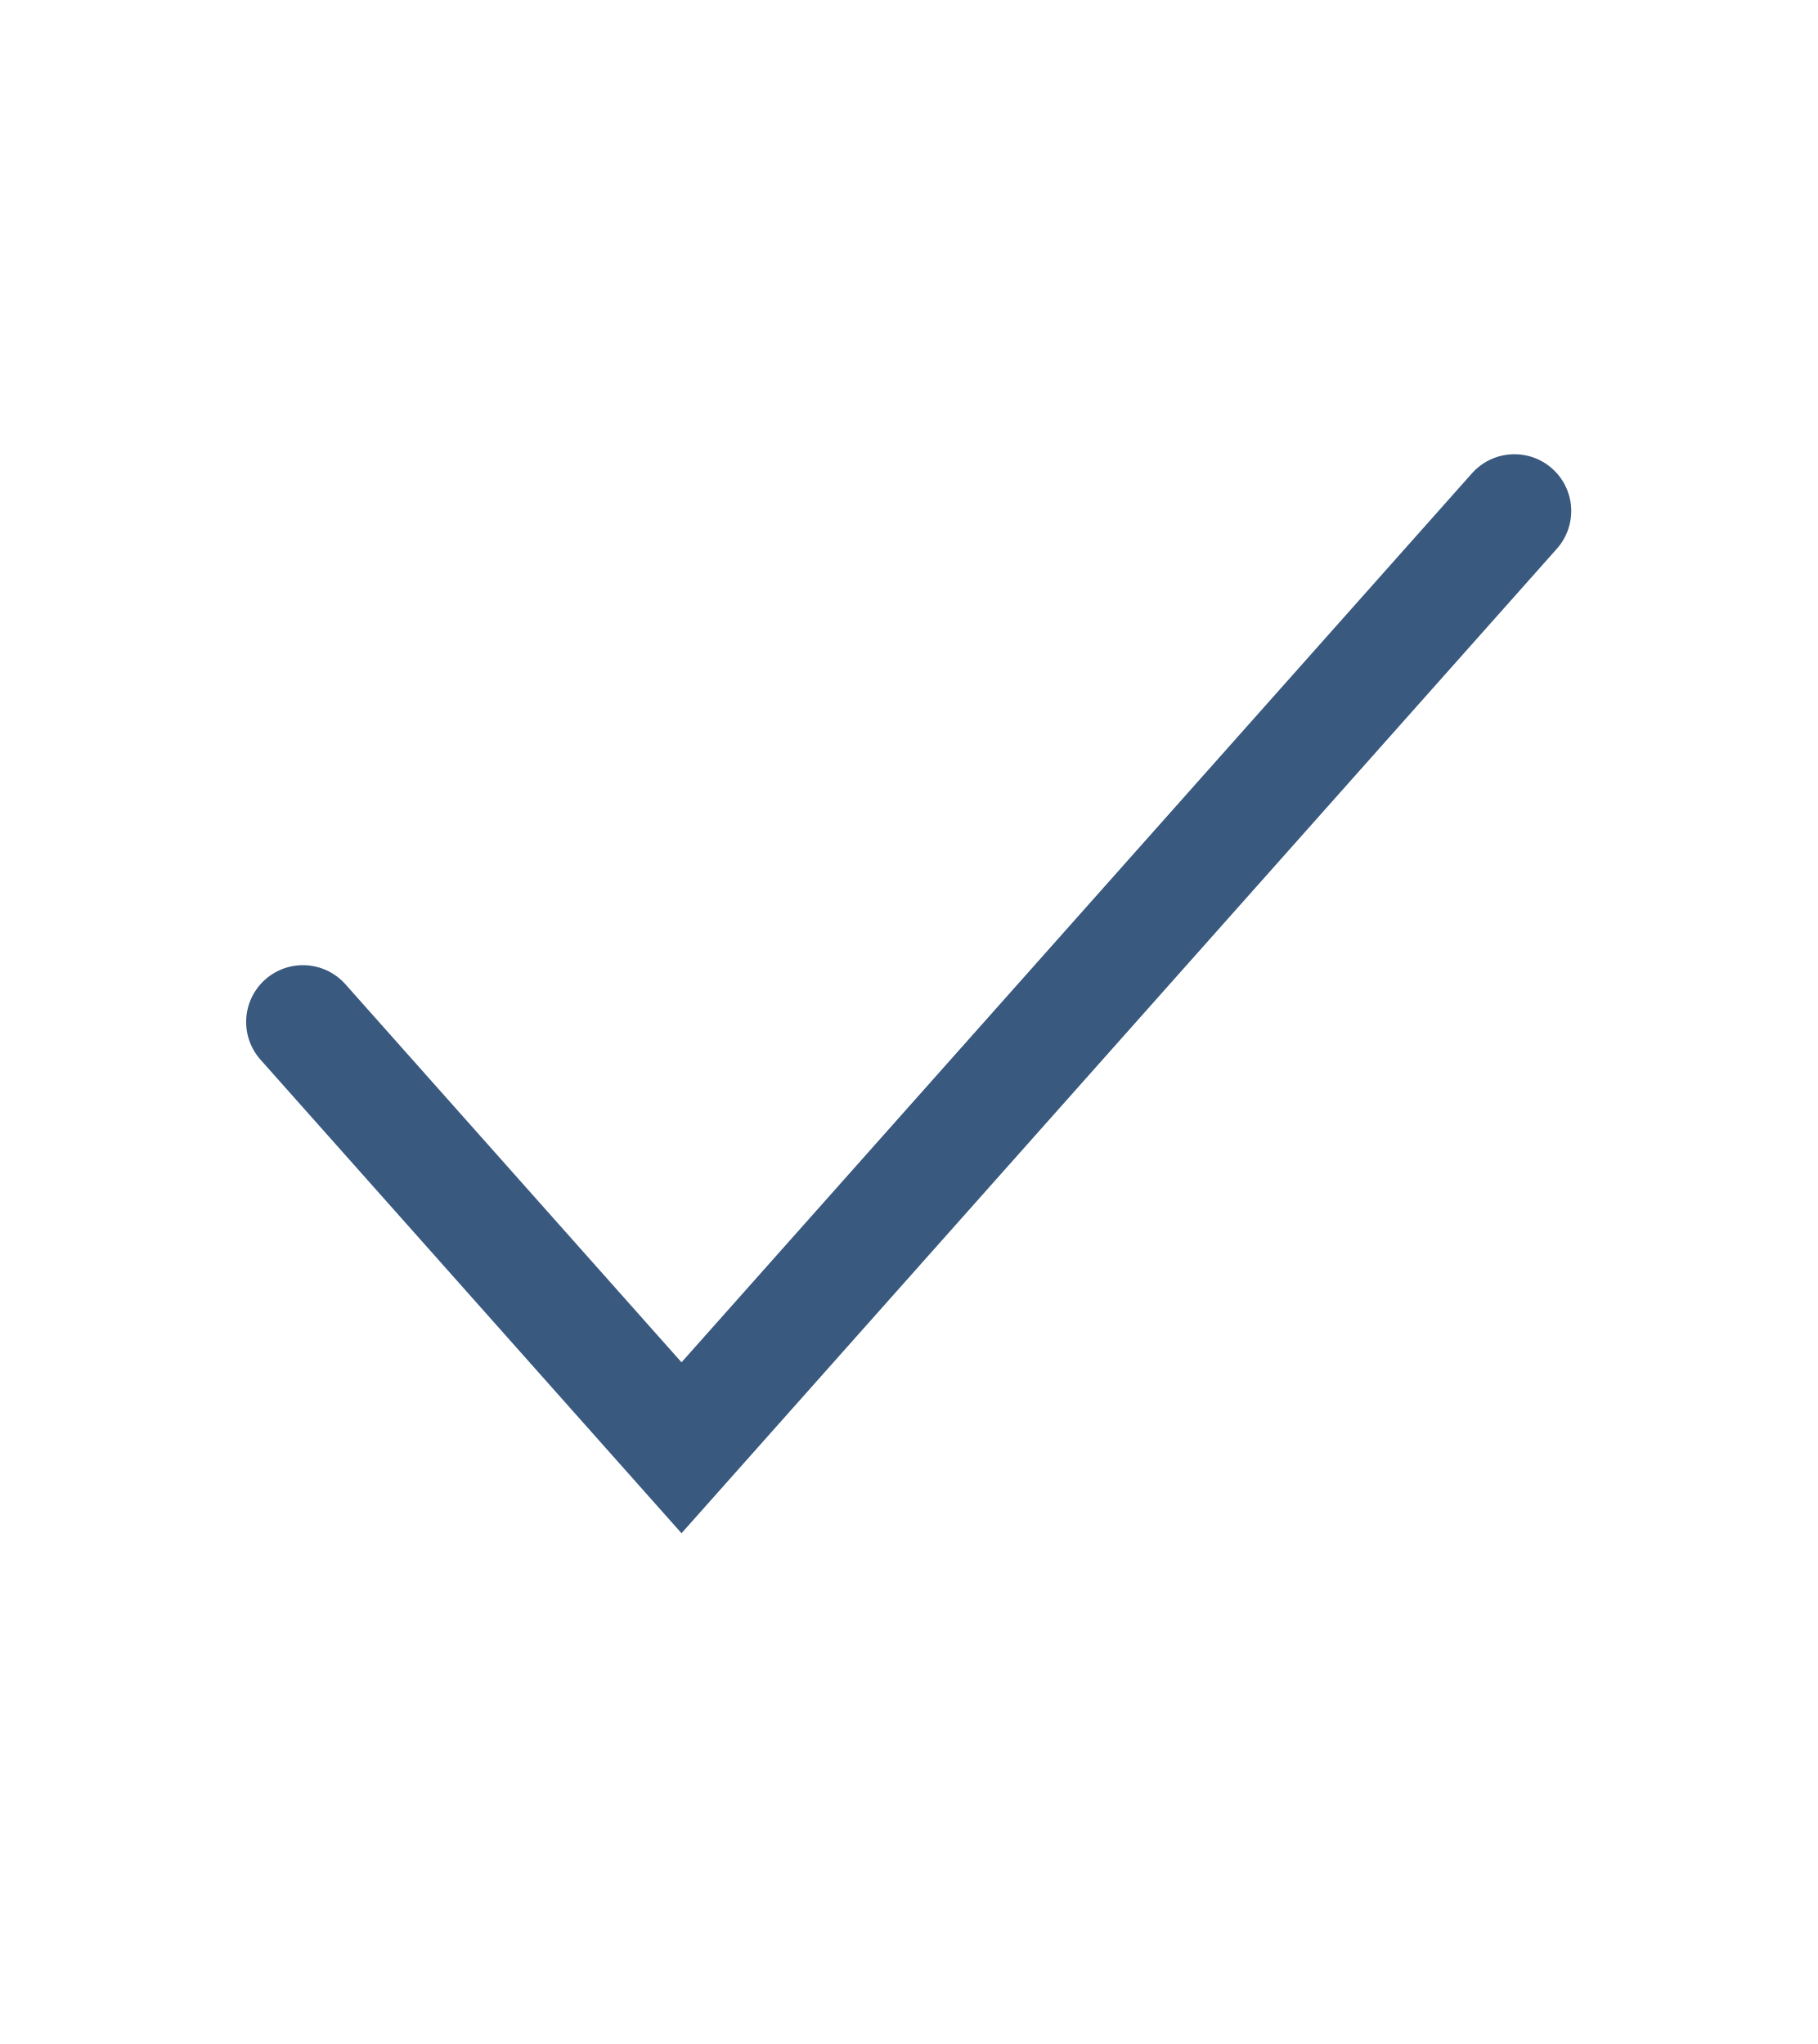
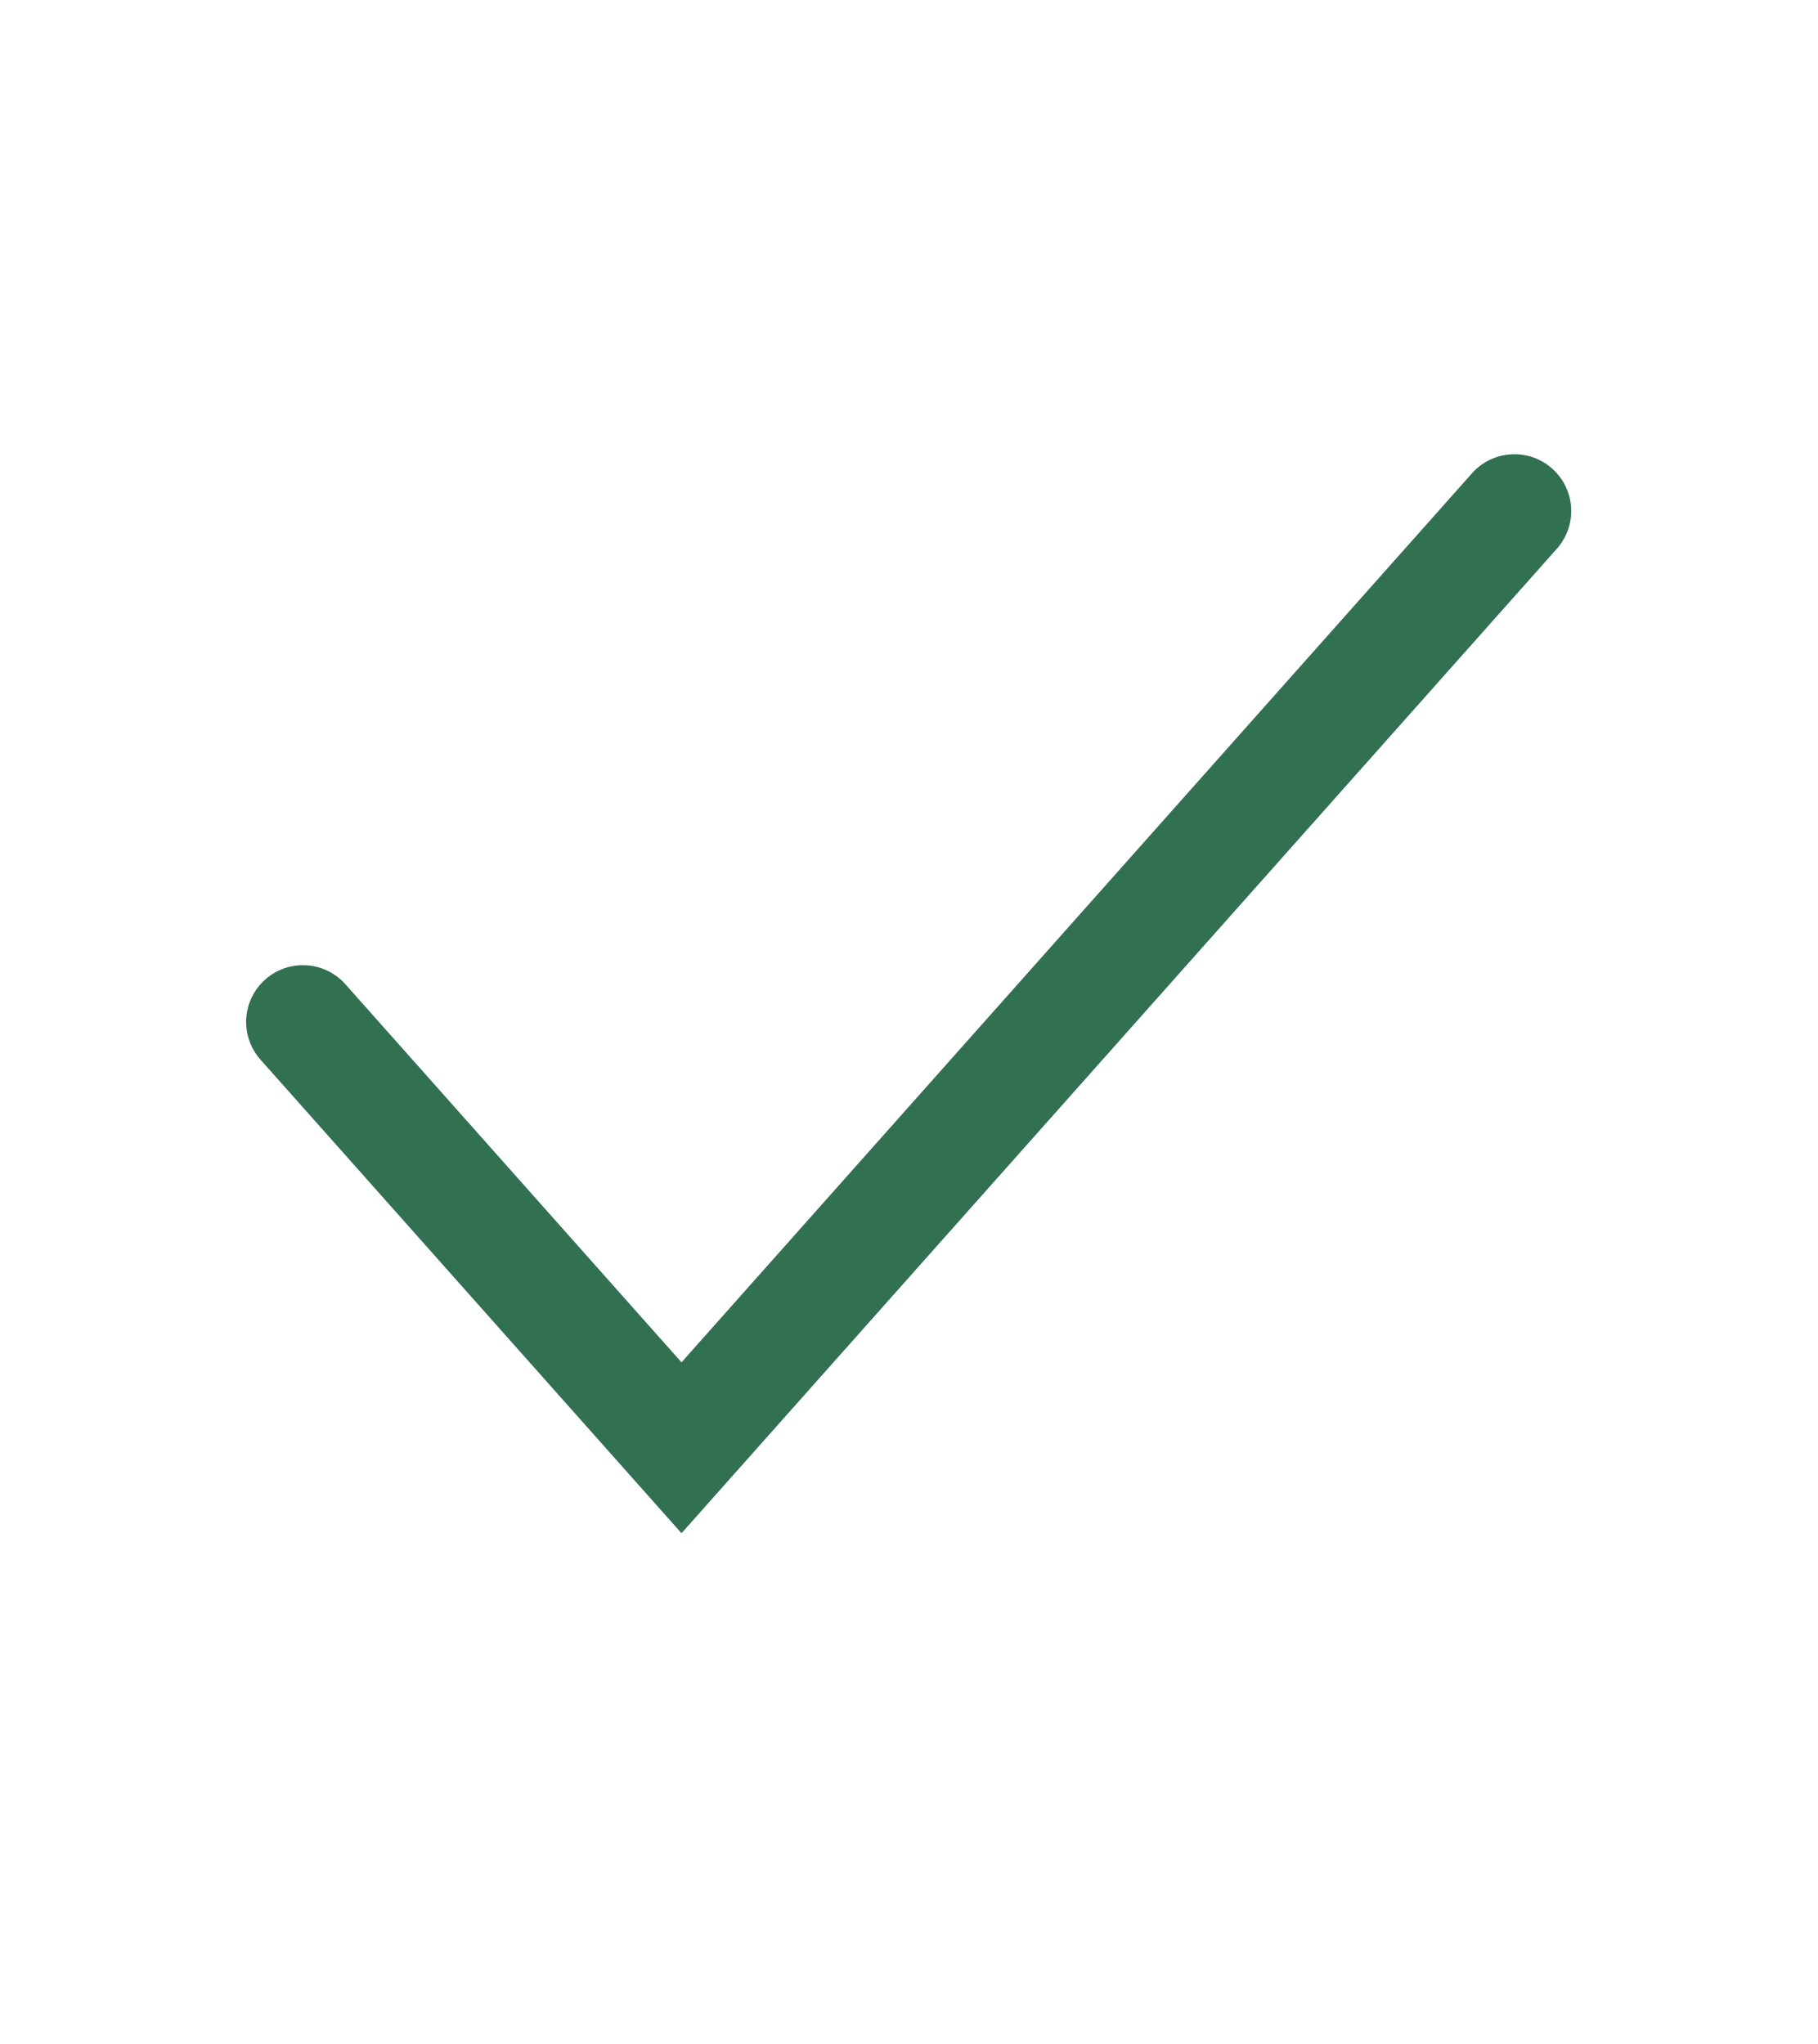
<svg xmlns="http://www.w3.org/2000/svg" preserveAspectRatio="none" overflow="visible" style="display: block;" width="32" height="36" viewBox="0 0 32 36" fill="none">
  <g id="check">
-     <path id="Vector" d="M26.666 9L12 25.499L5.334 17.999" stroke="#39597E" stroke-width="2" stroke-linecap="round" />
+     <path id="Vector" d="M26.666 9L12 25.499L5.334 17.999" stroke="#327052" stroke-width="2" stroke-linecap="round" />
  </g>
</svg>
